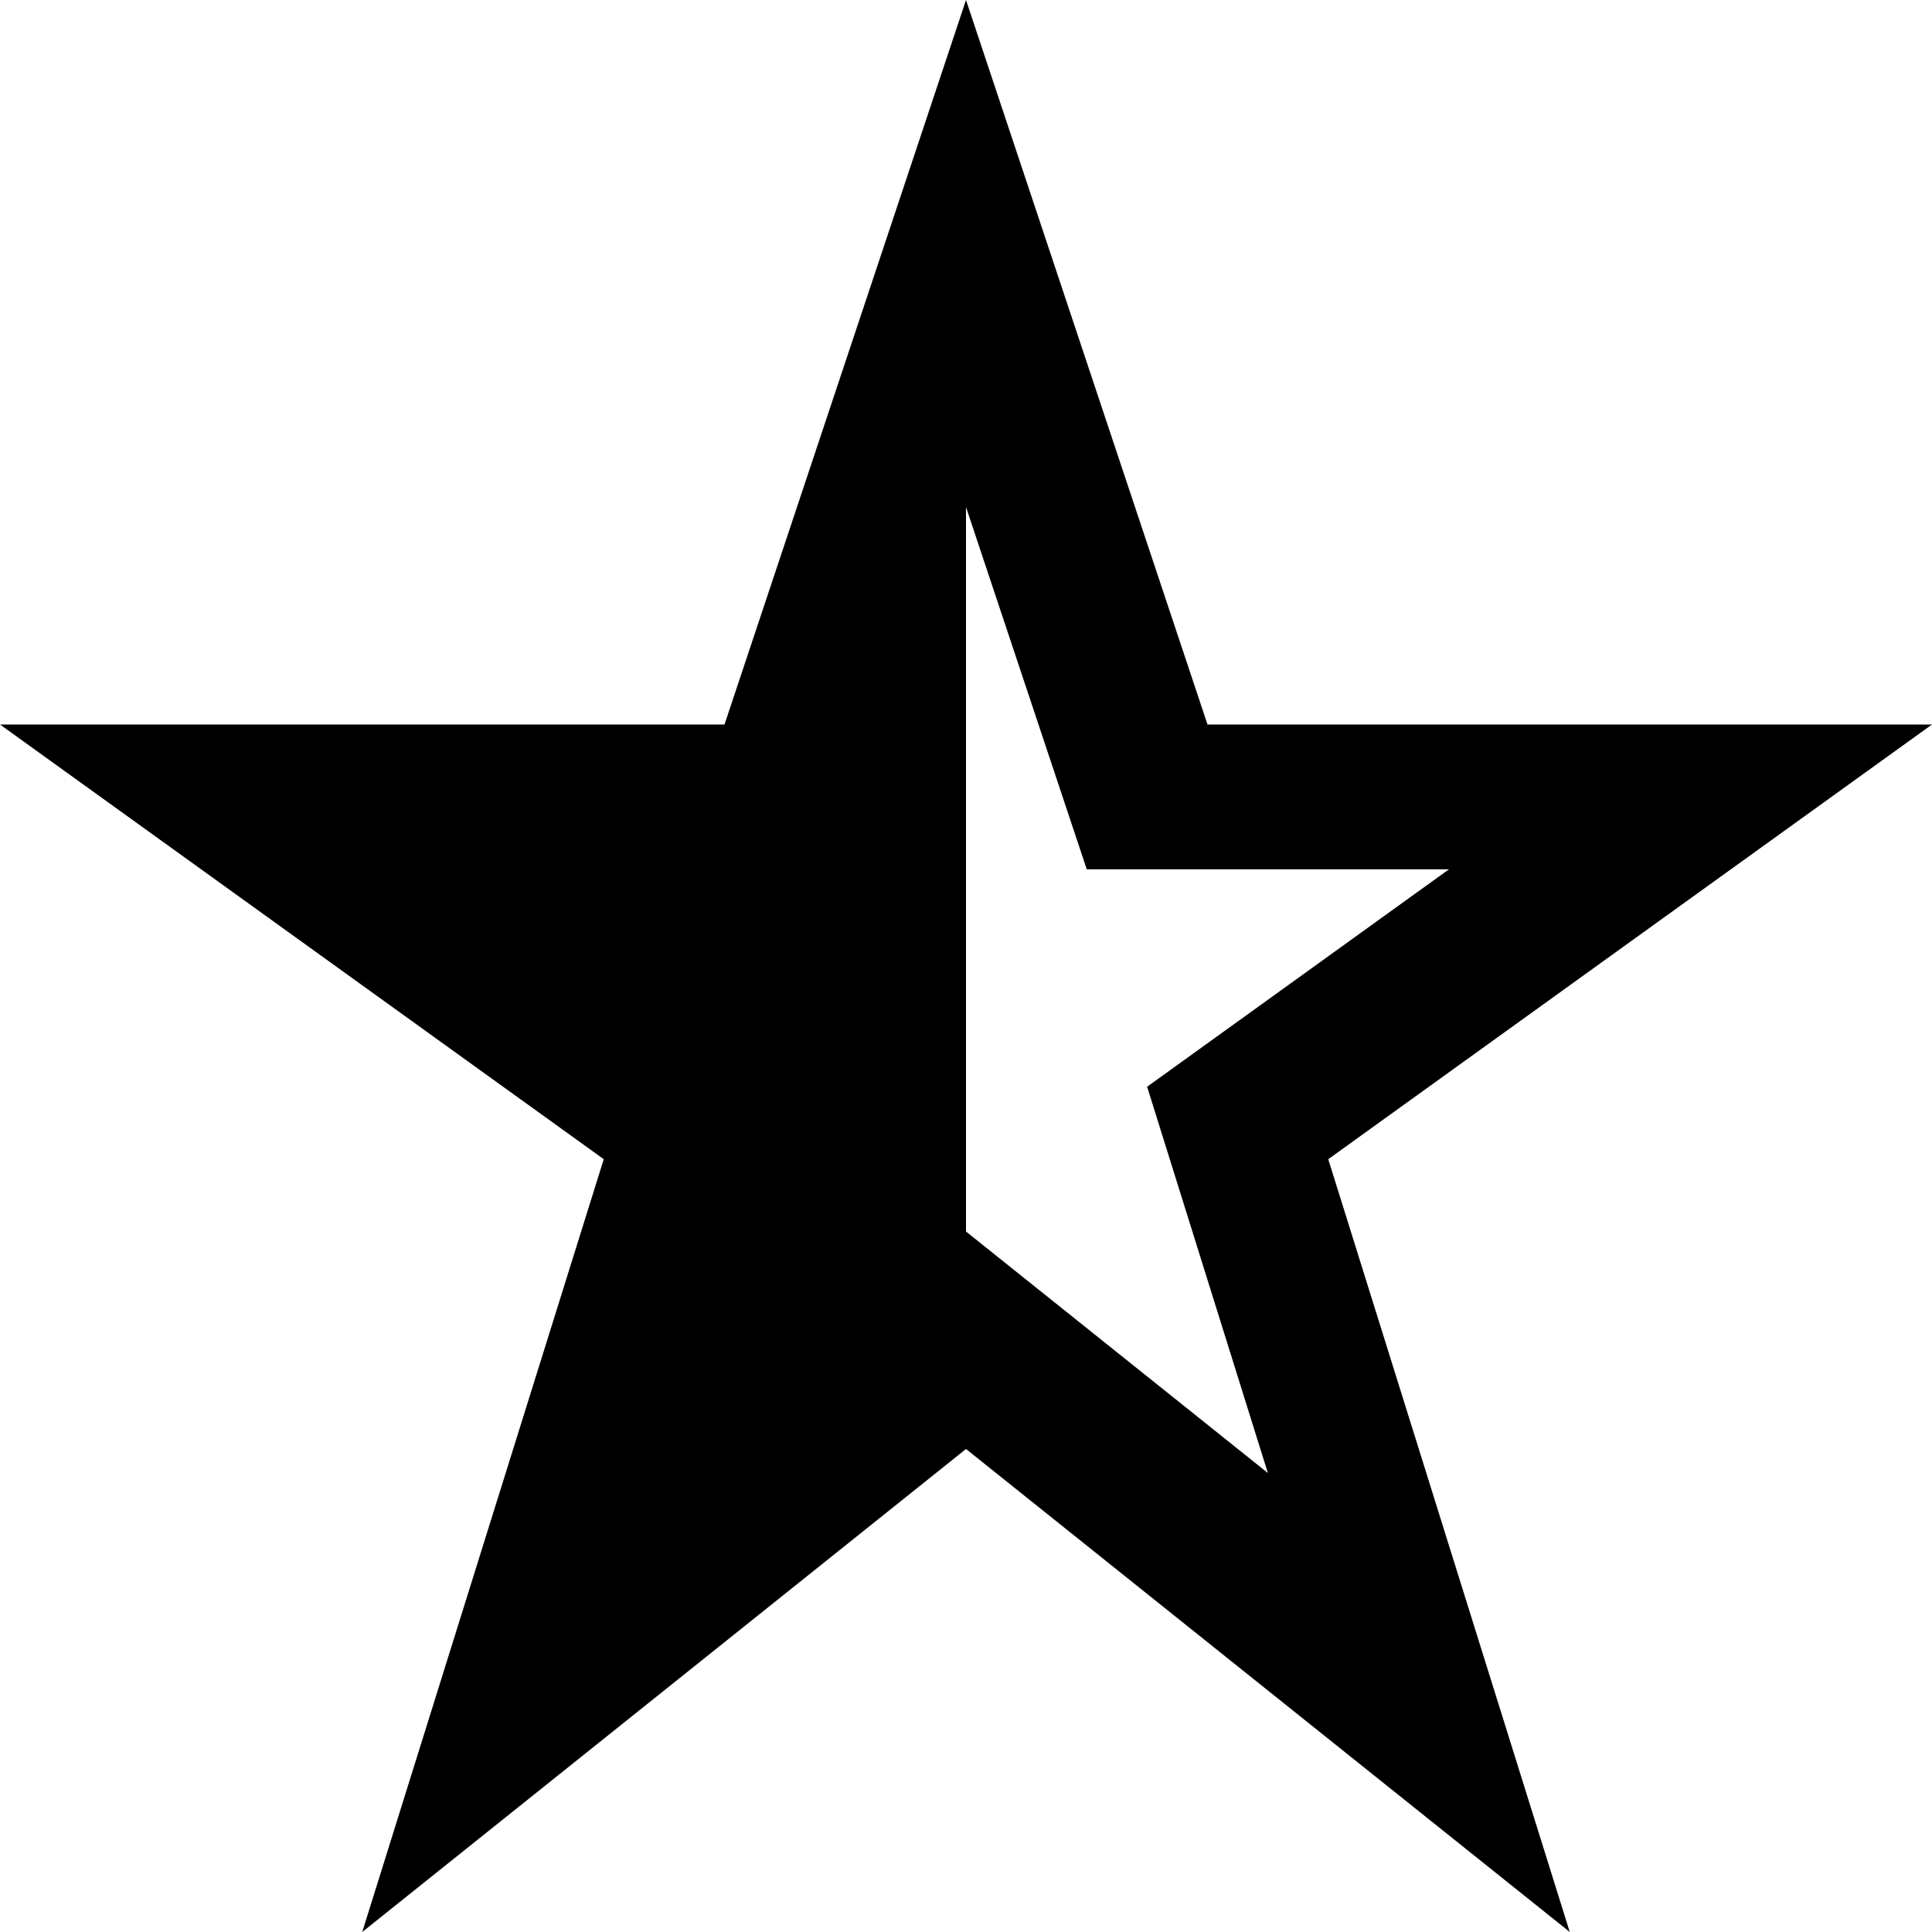
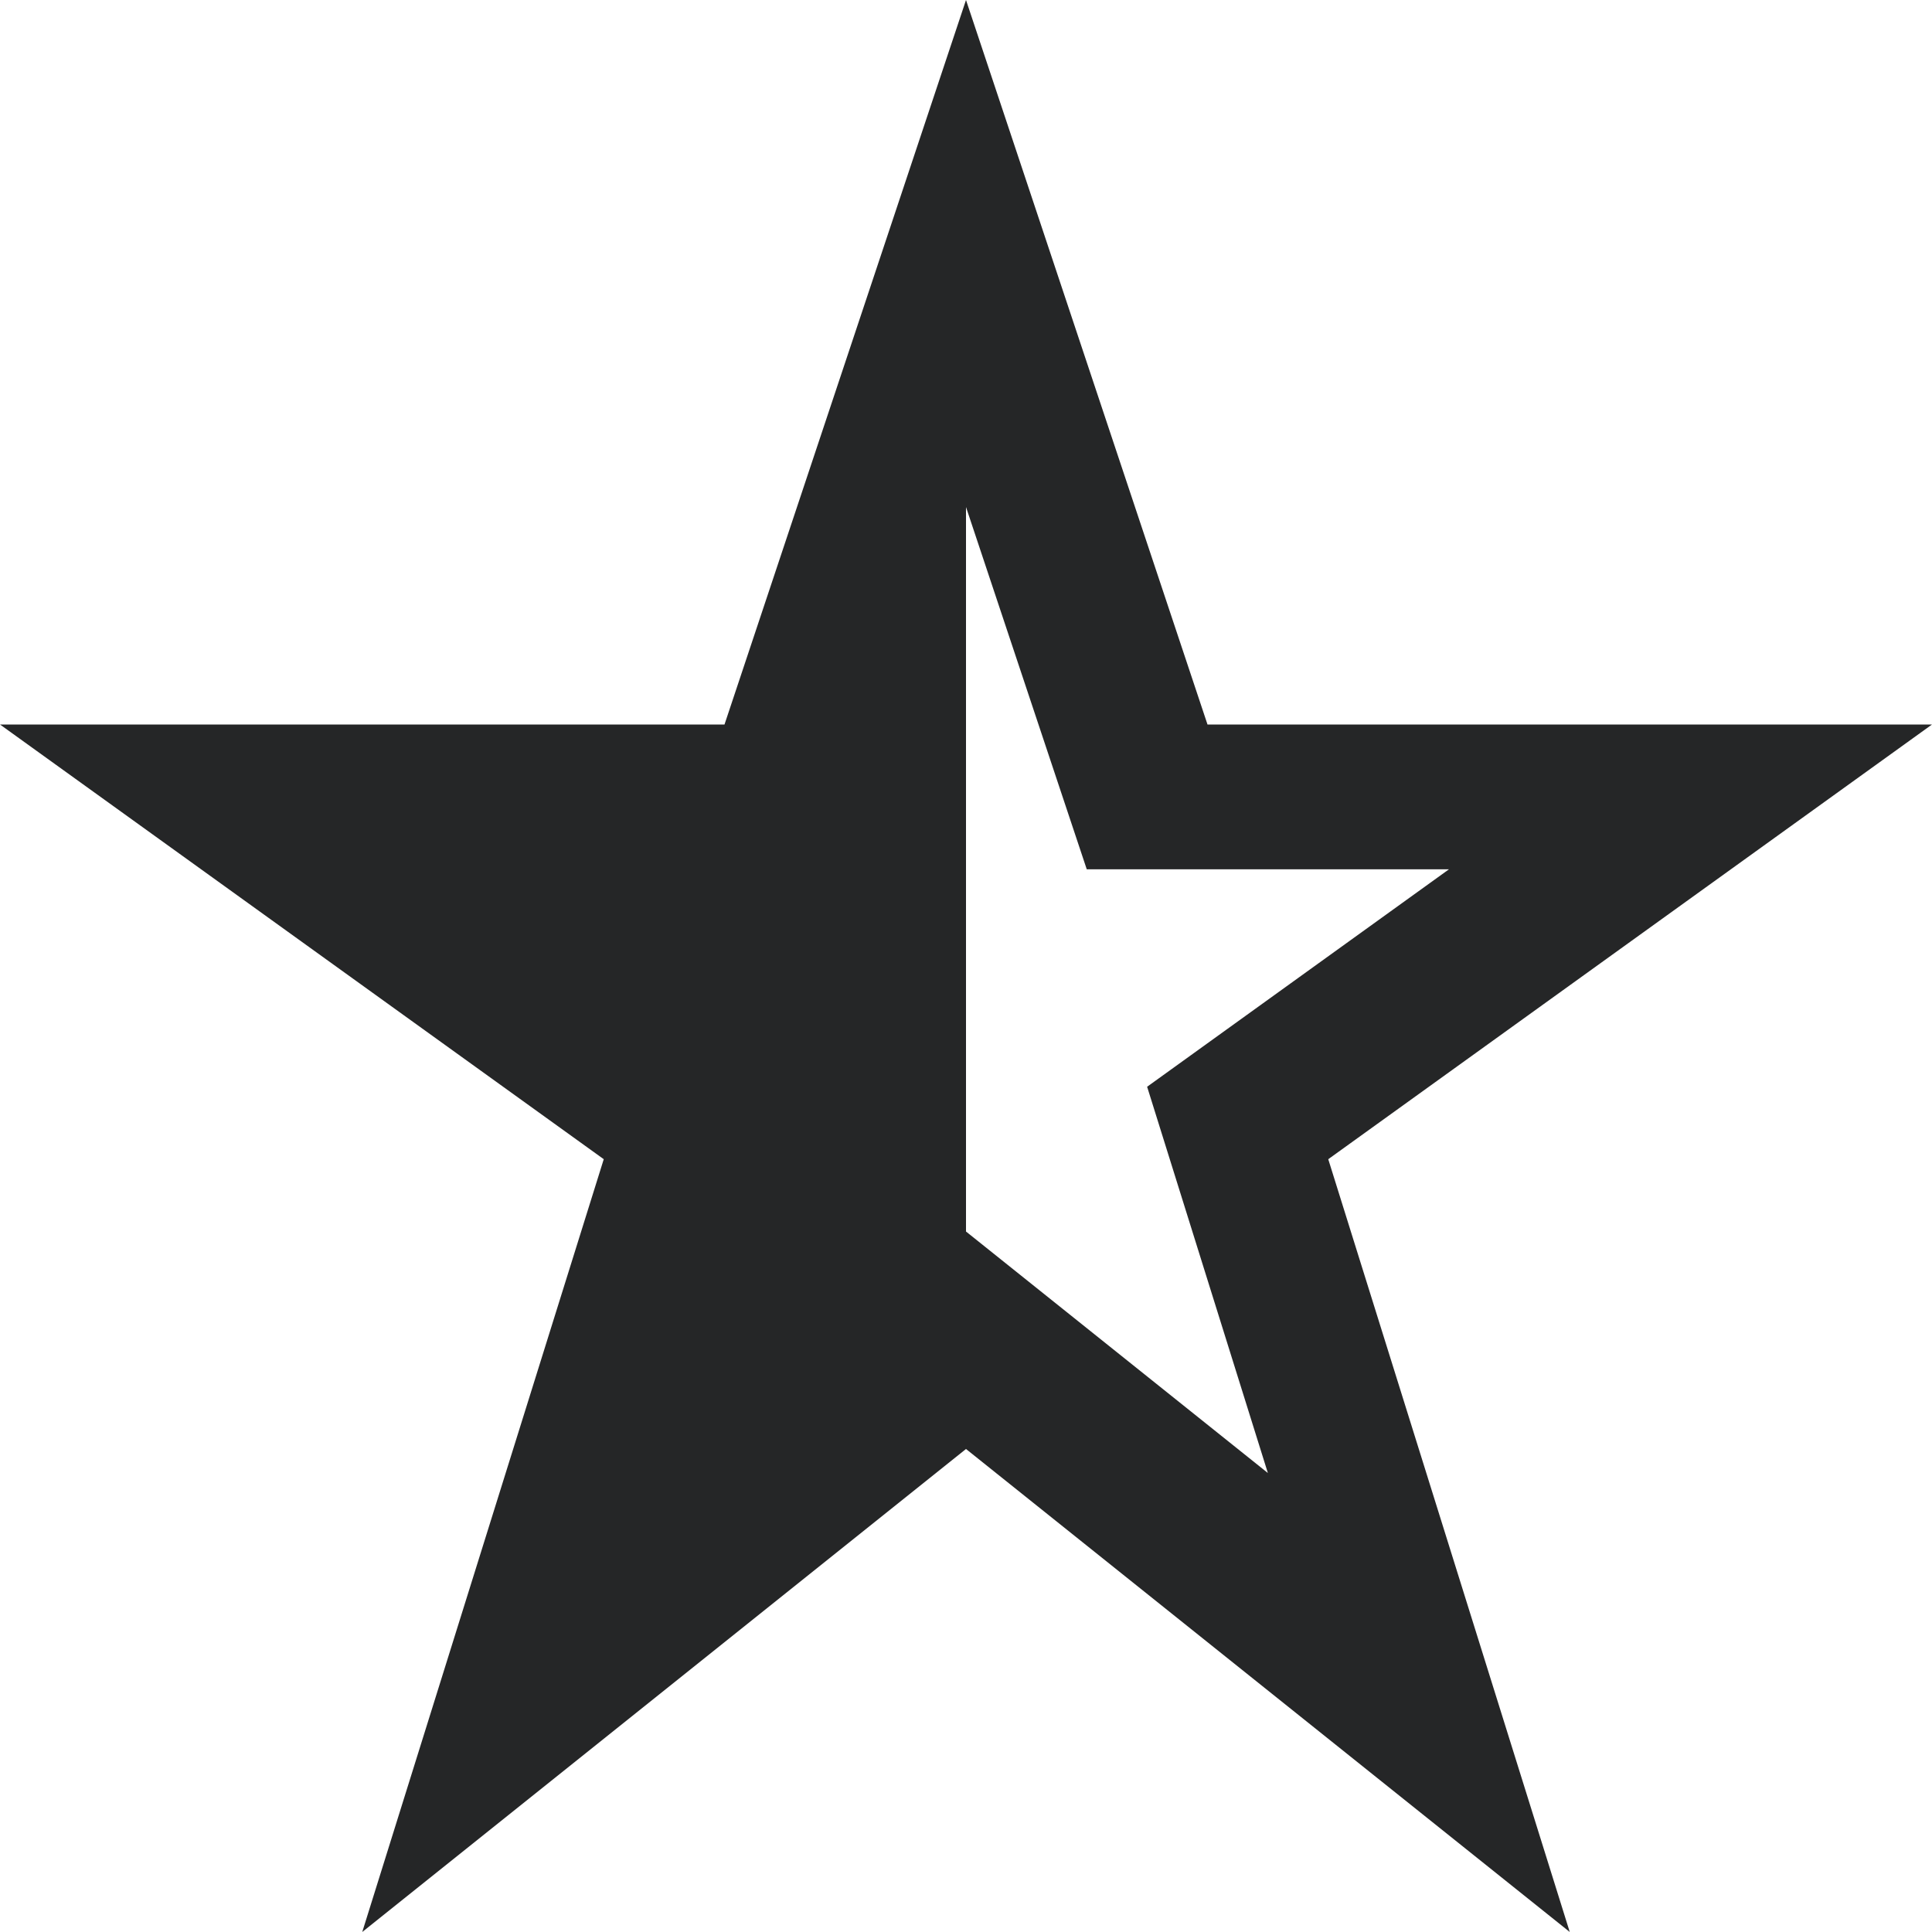
<svg xmlns="http://www.w3.org/2000/svg" width="16" height="16" id="svg4159" version="1.1" viewBox="0 0 16 16">
  <defs id="defs4161">
    </defs>
  <g id="layer1">
-     <path style="fill:#000000;fill-opacity:1;stroke:none;stroke-width:1px;stroke-linecap:butt;stroke-linejoin:miter;stroke-opacity:1" d="m 8,0 2,6 h 6 L 11,9.6 13,16 8,12 3,16 5,9.6 0,6 h 6 z m 0,4.199 v 6 l 2.5,2 L 9.5,9 12,7.199 H 9 Z" id="path819" />
+     <path style="fill:#252627;fill-opacity:1;stroke:none;stroke-width:1px;stroke-linecap:butt;stroke-linejoin:miter;stroke-opacity:1" d="m 8,0 2,6 h 6 L 11,9.6 13,16 8,12 3,16 5,9.6 0,6 h 6 z m 0,4.199 v 6 l 2.5,2 L 9.5,9 12,7.199 H 9 Z" id="path819" />
  </g>
</svg>
